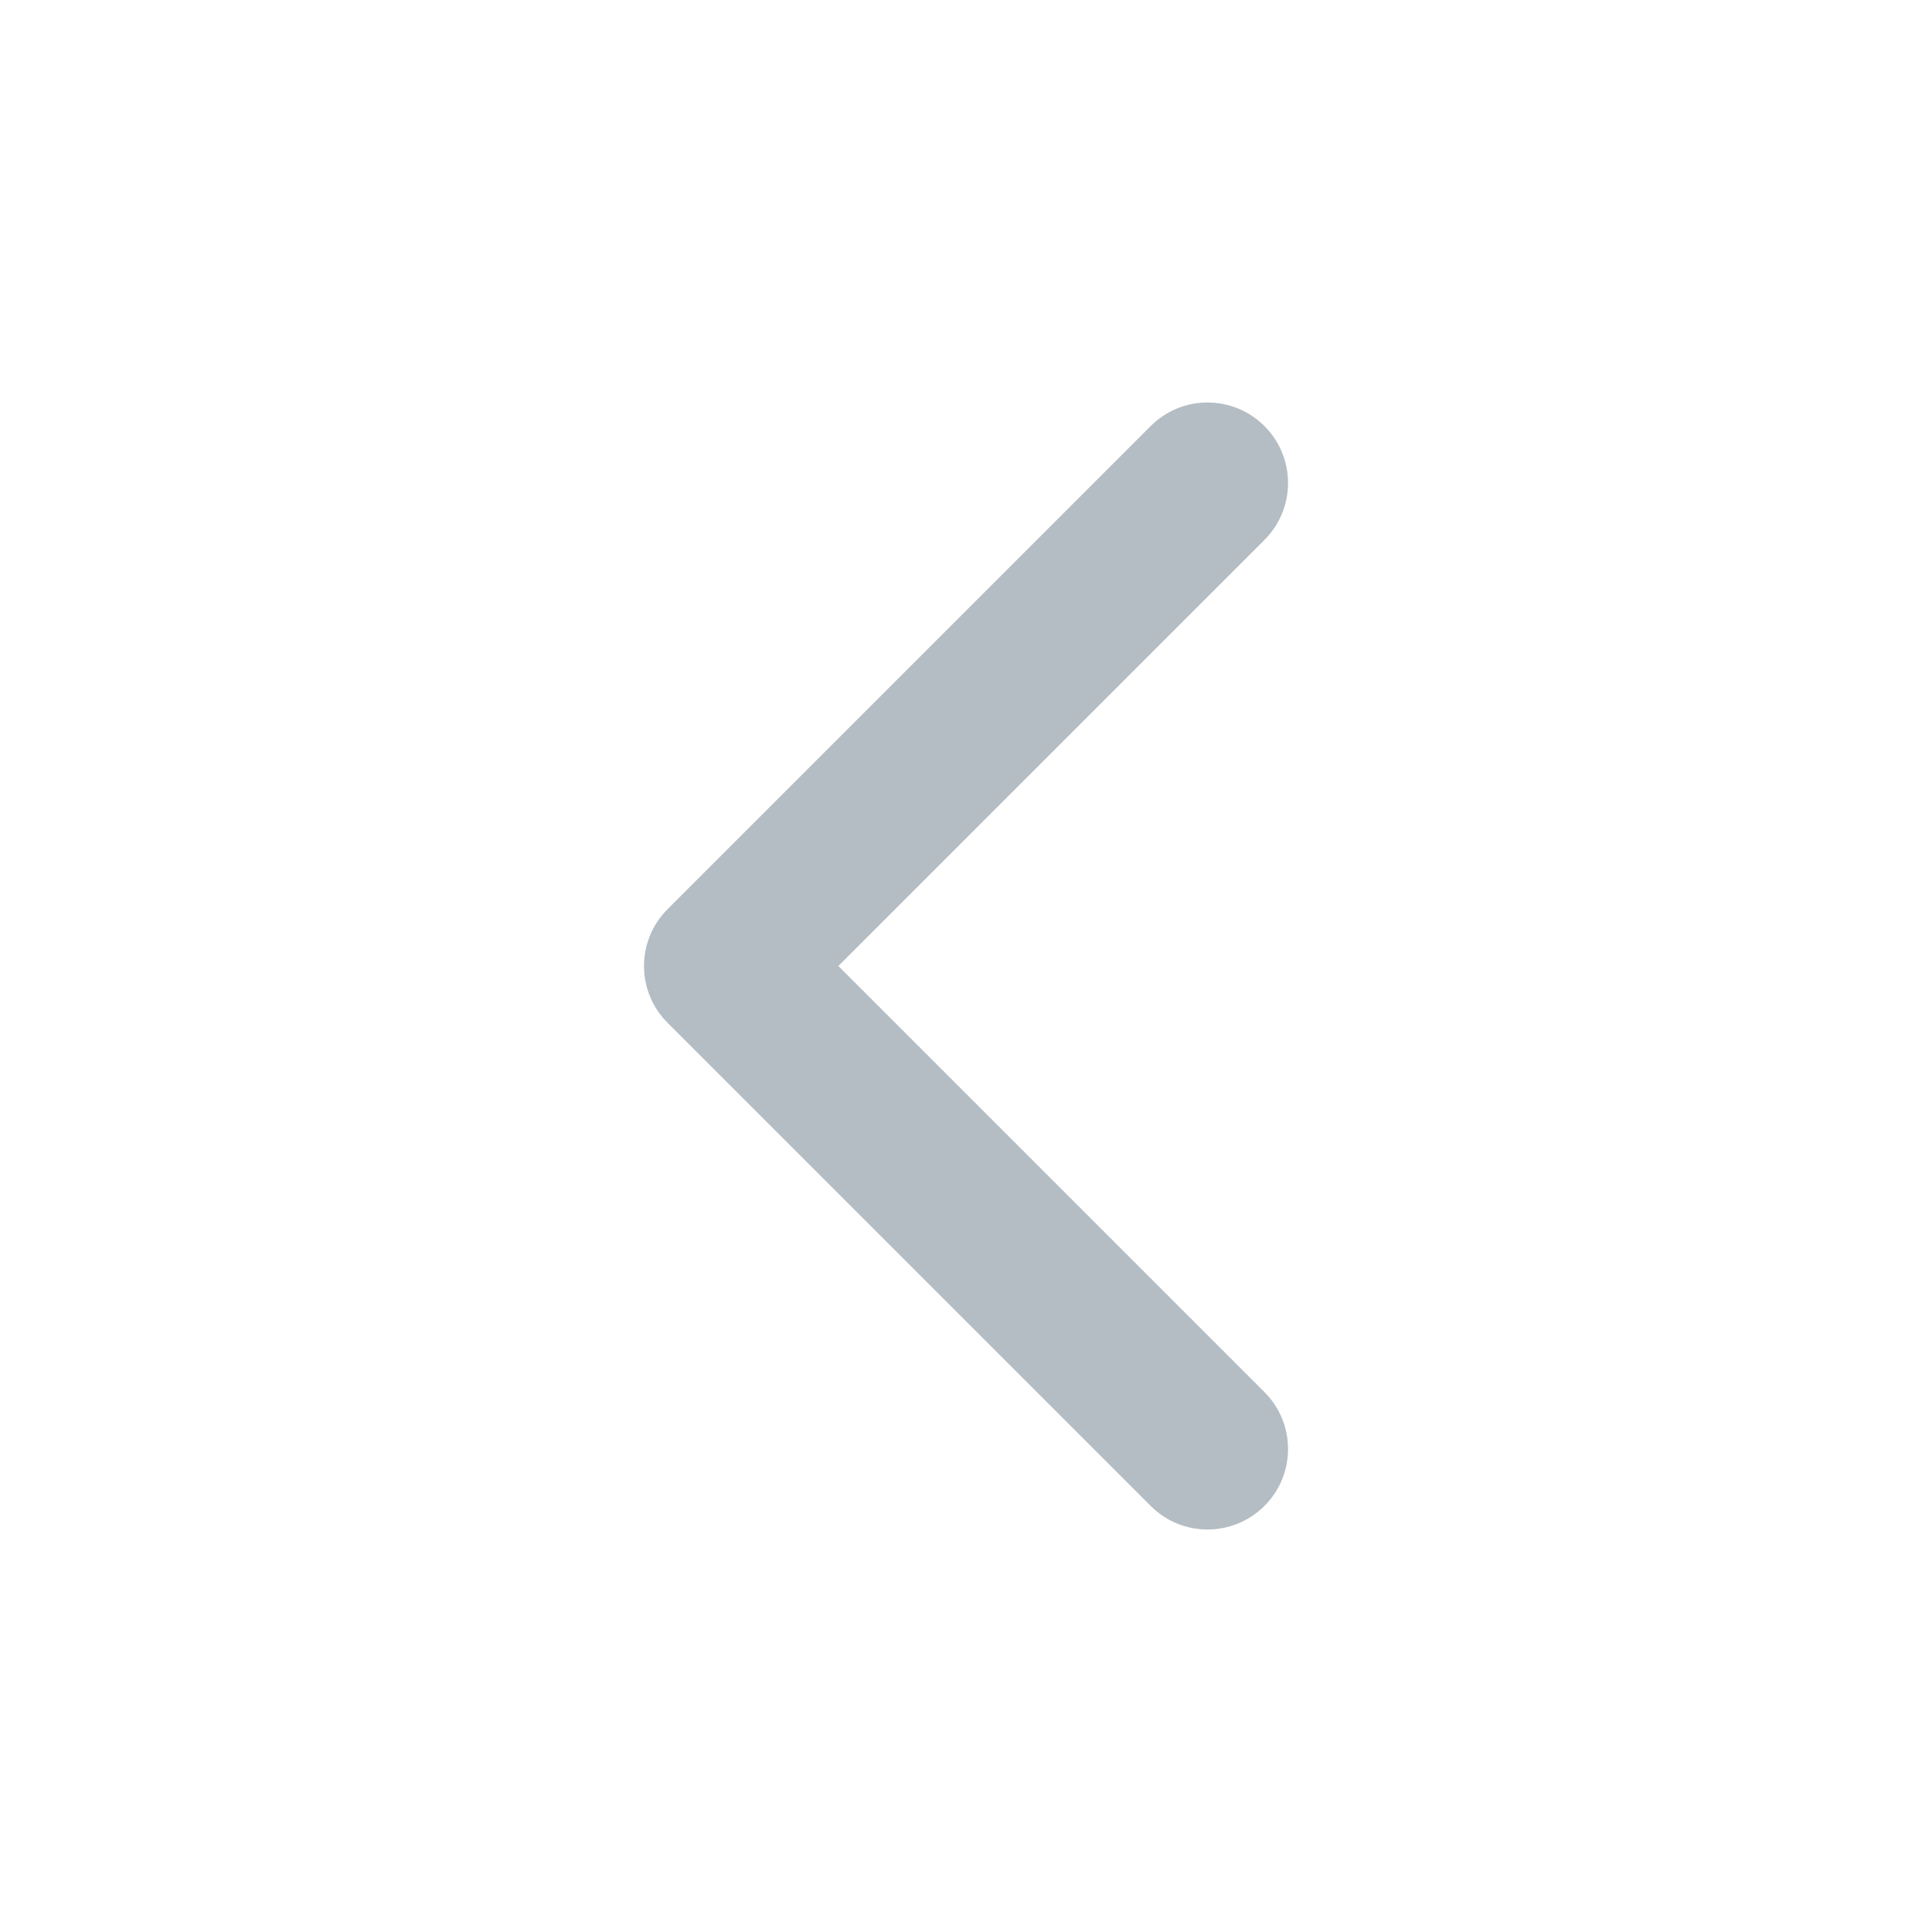
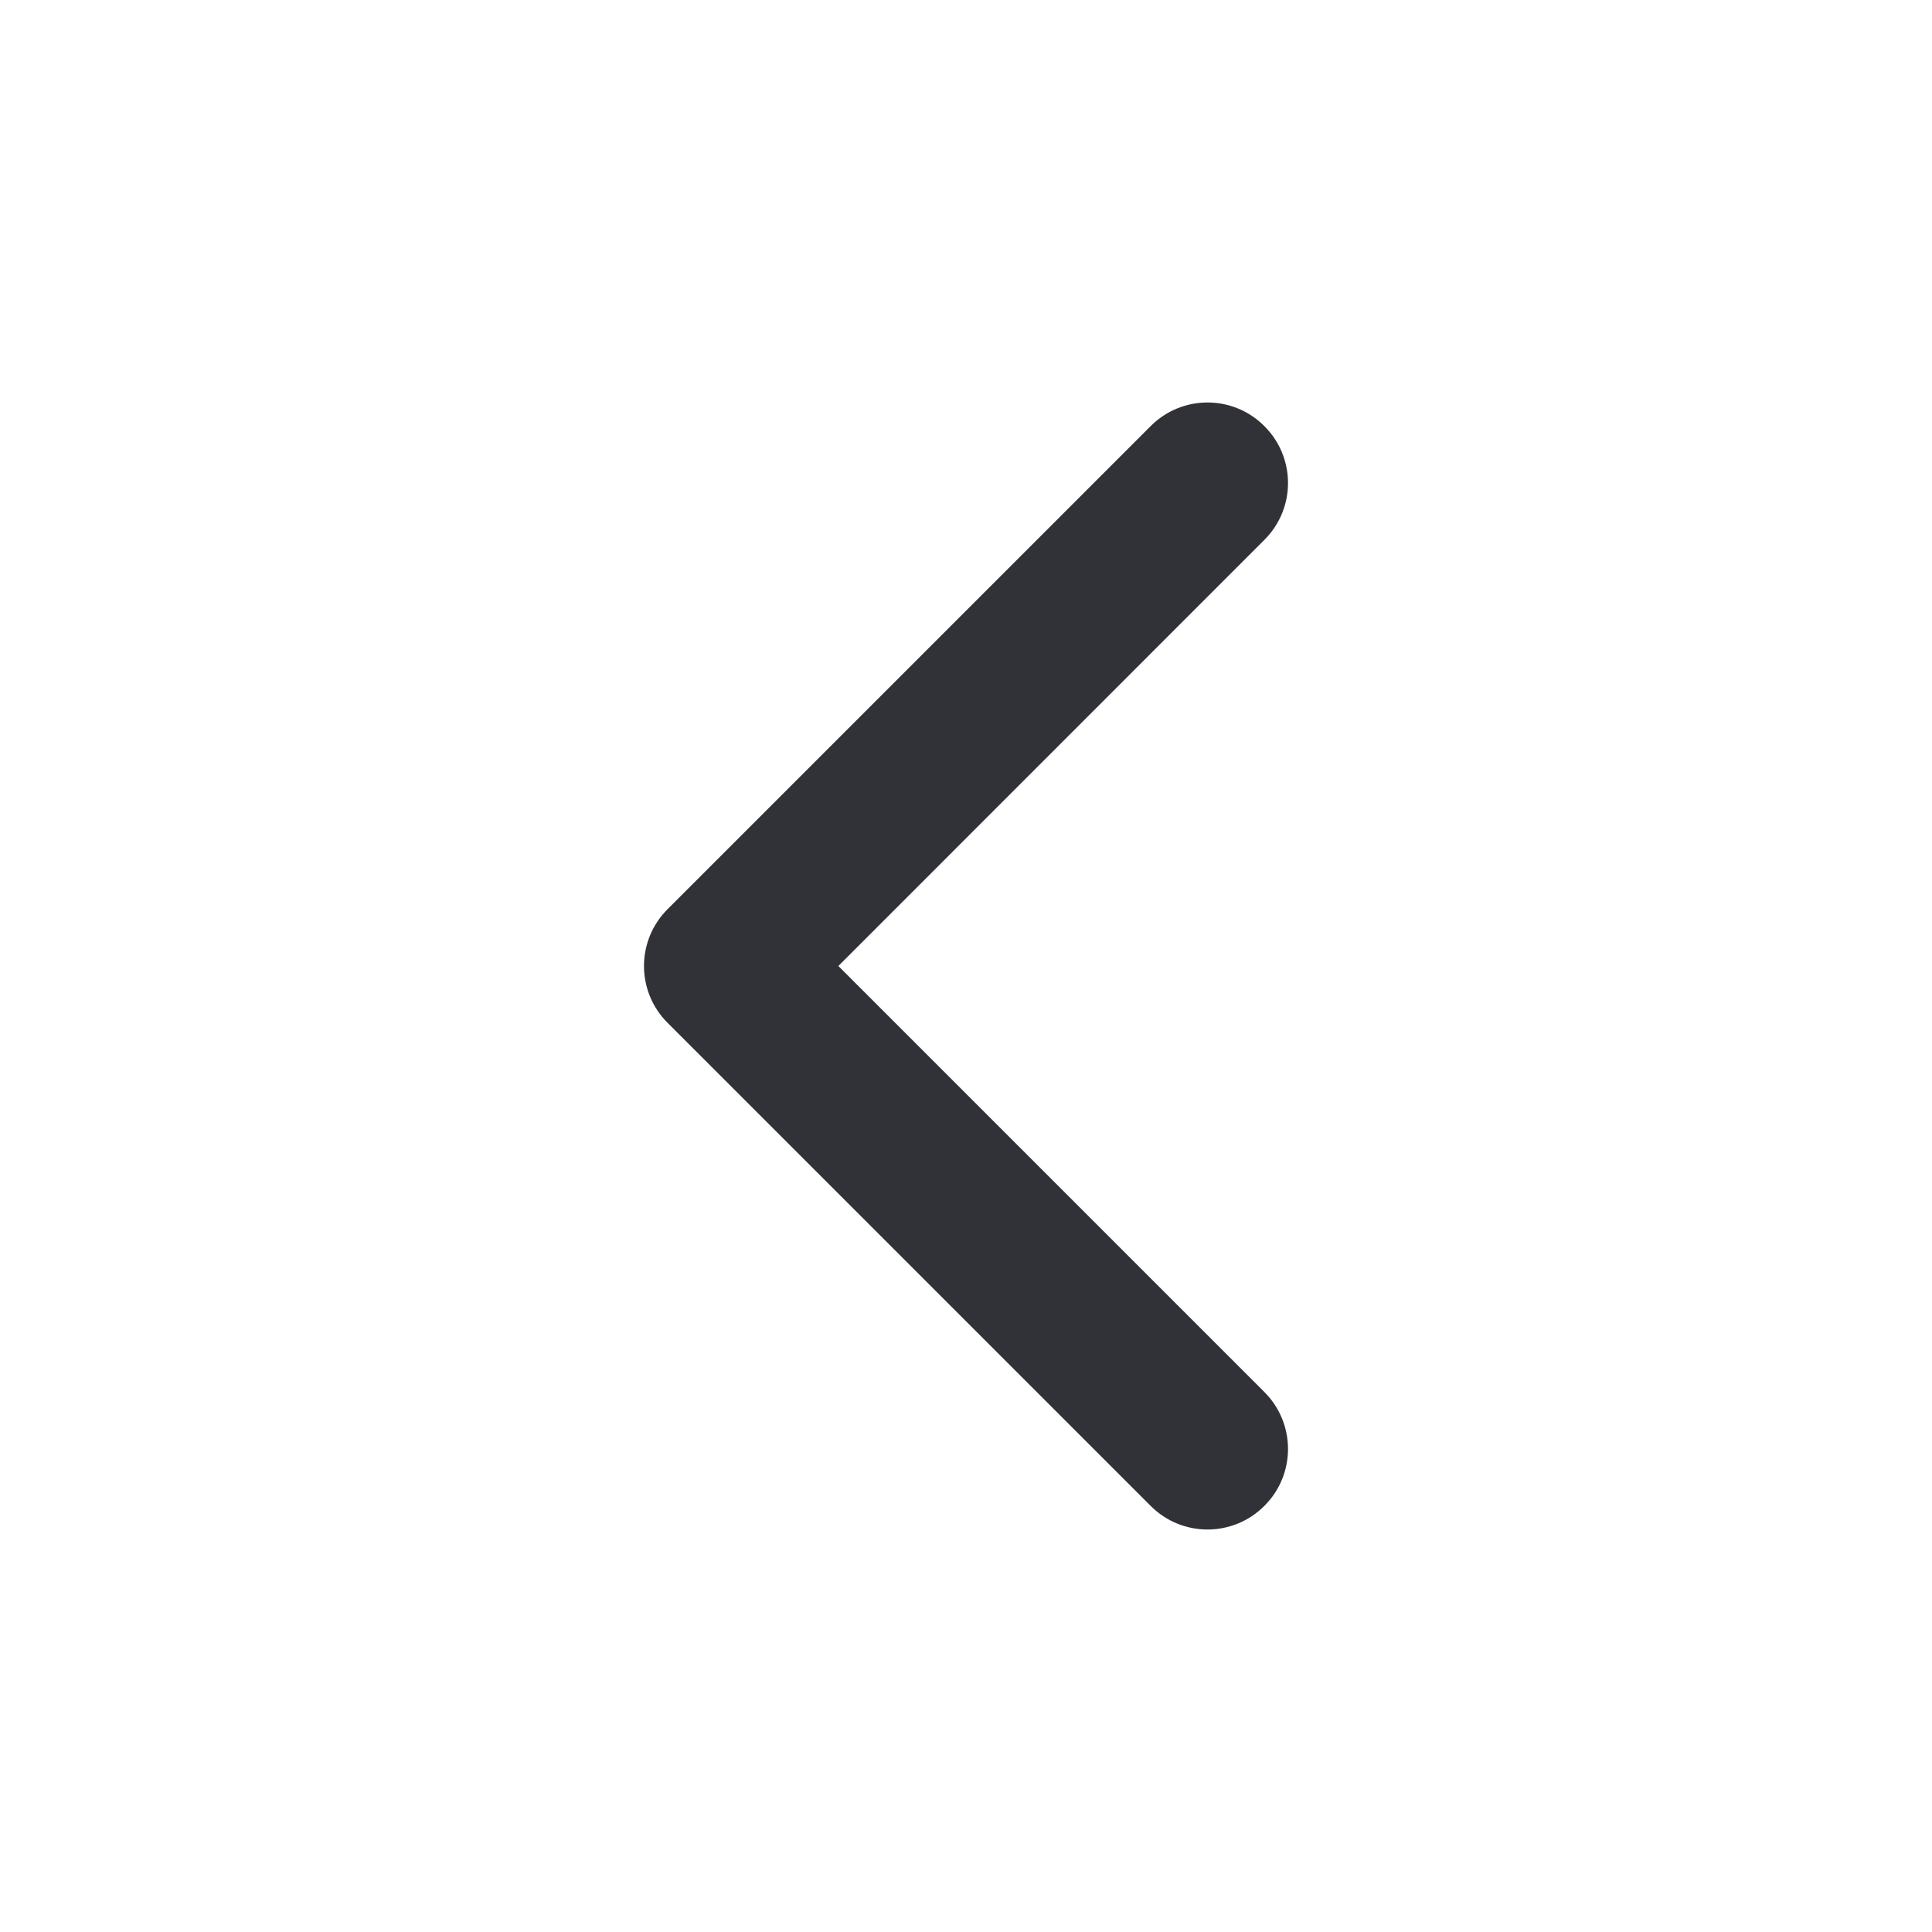
<svg xmlns="http://www.w3.org/2000/svg" width="16" height="16" viewBox="0 0 16 16" fill="none">
-   <path fill-rule="evenodd" clip-rule="evenodd" d="M10.472 3.529C10.211 3.268 9.789 3.268 9.529 3.529L5.529 7.529C5.268 7.789 5.268 8.211 5.529 8.471L9.529 12.471C9.789 12.732 10.211 12.732 10.472 12.471C10.732 12.211 10.732 11.789 10.472 11.529L6.943 8L10.472 4.471C10.732 4.211 10.732 3.789 10.472 3.529Z" fill="#B4BDC4" />
+   <path fill-rule="evenodd" clip-rule="evenodd" d="M10.471 3.529C10.211 3.268 9.789 3.268 9.529 3.529L5.529 7.529C5.268 7.789 5.268 8.211 5.529 8.471L9.529 12.471C9.789 12.732 10.211 12.732 10.471 12.471C10.732 12.211 10.732 11.789 10.471 11.528L6.943 8L10.471 4.471C10.732 4.211 10.732 3.789 10.471 3.529Z" fill="#313237" />
</svg>
